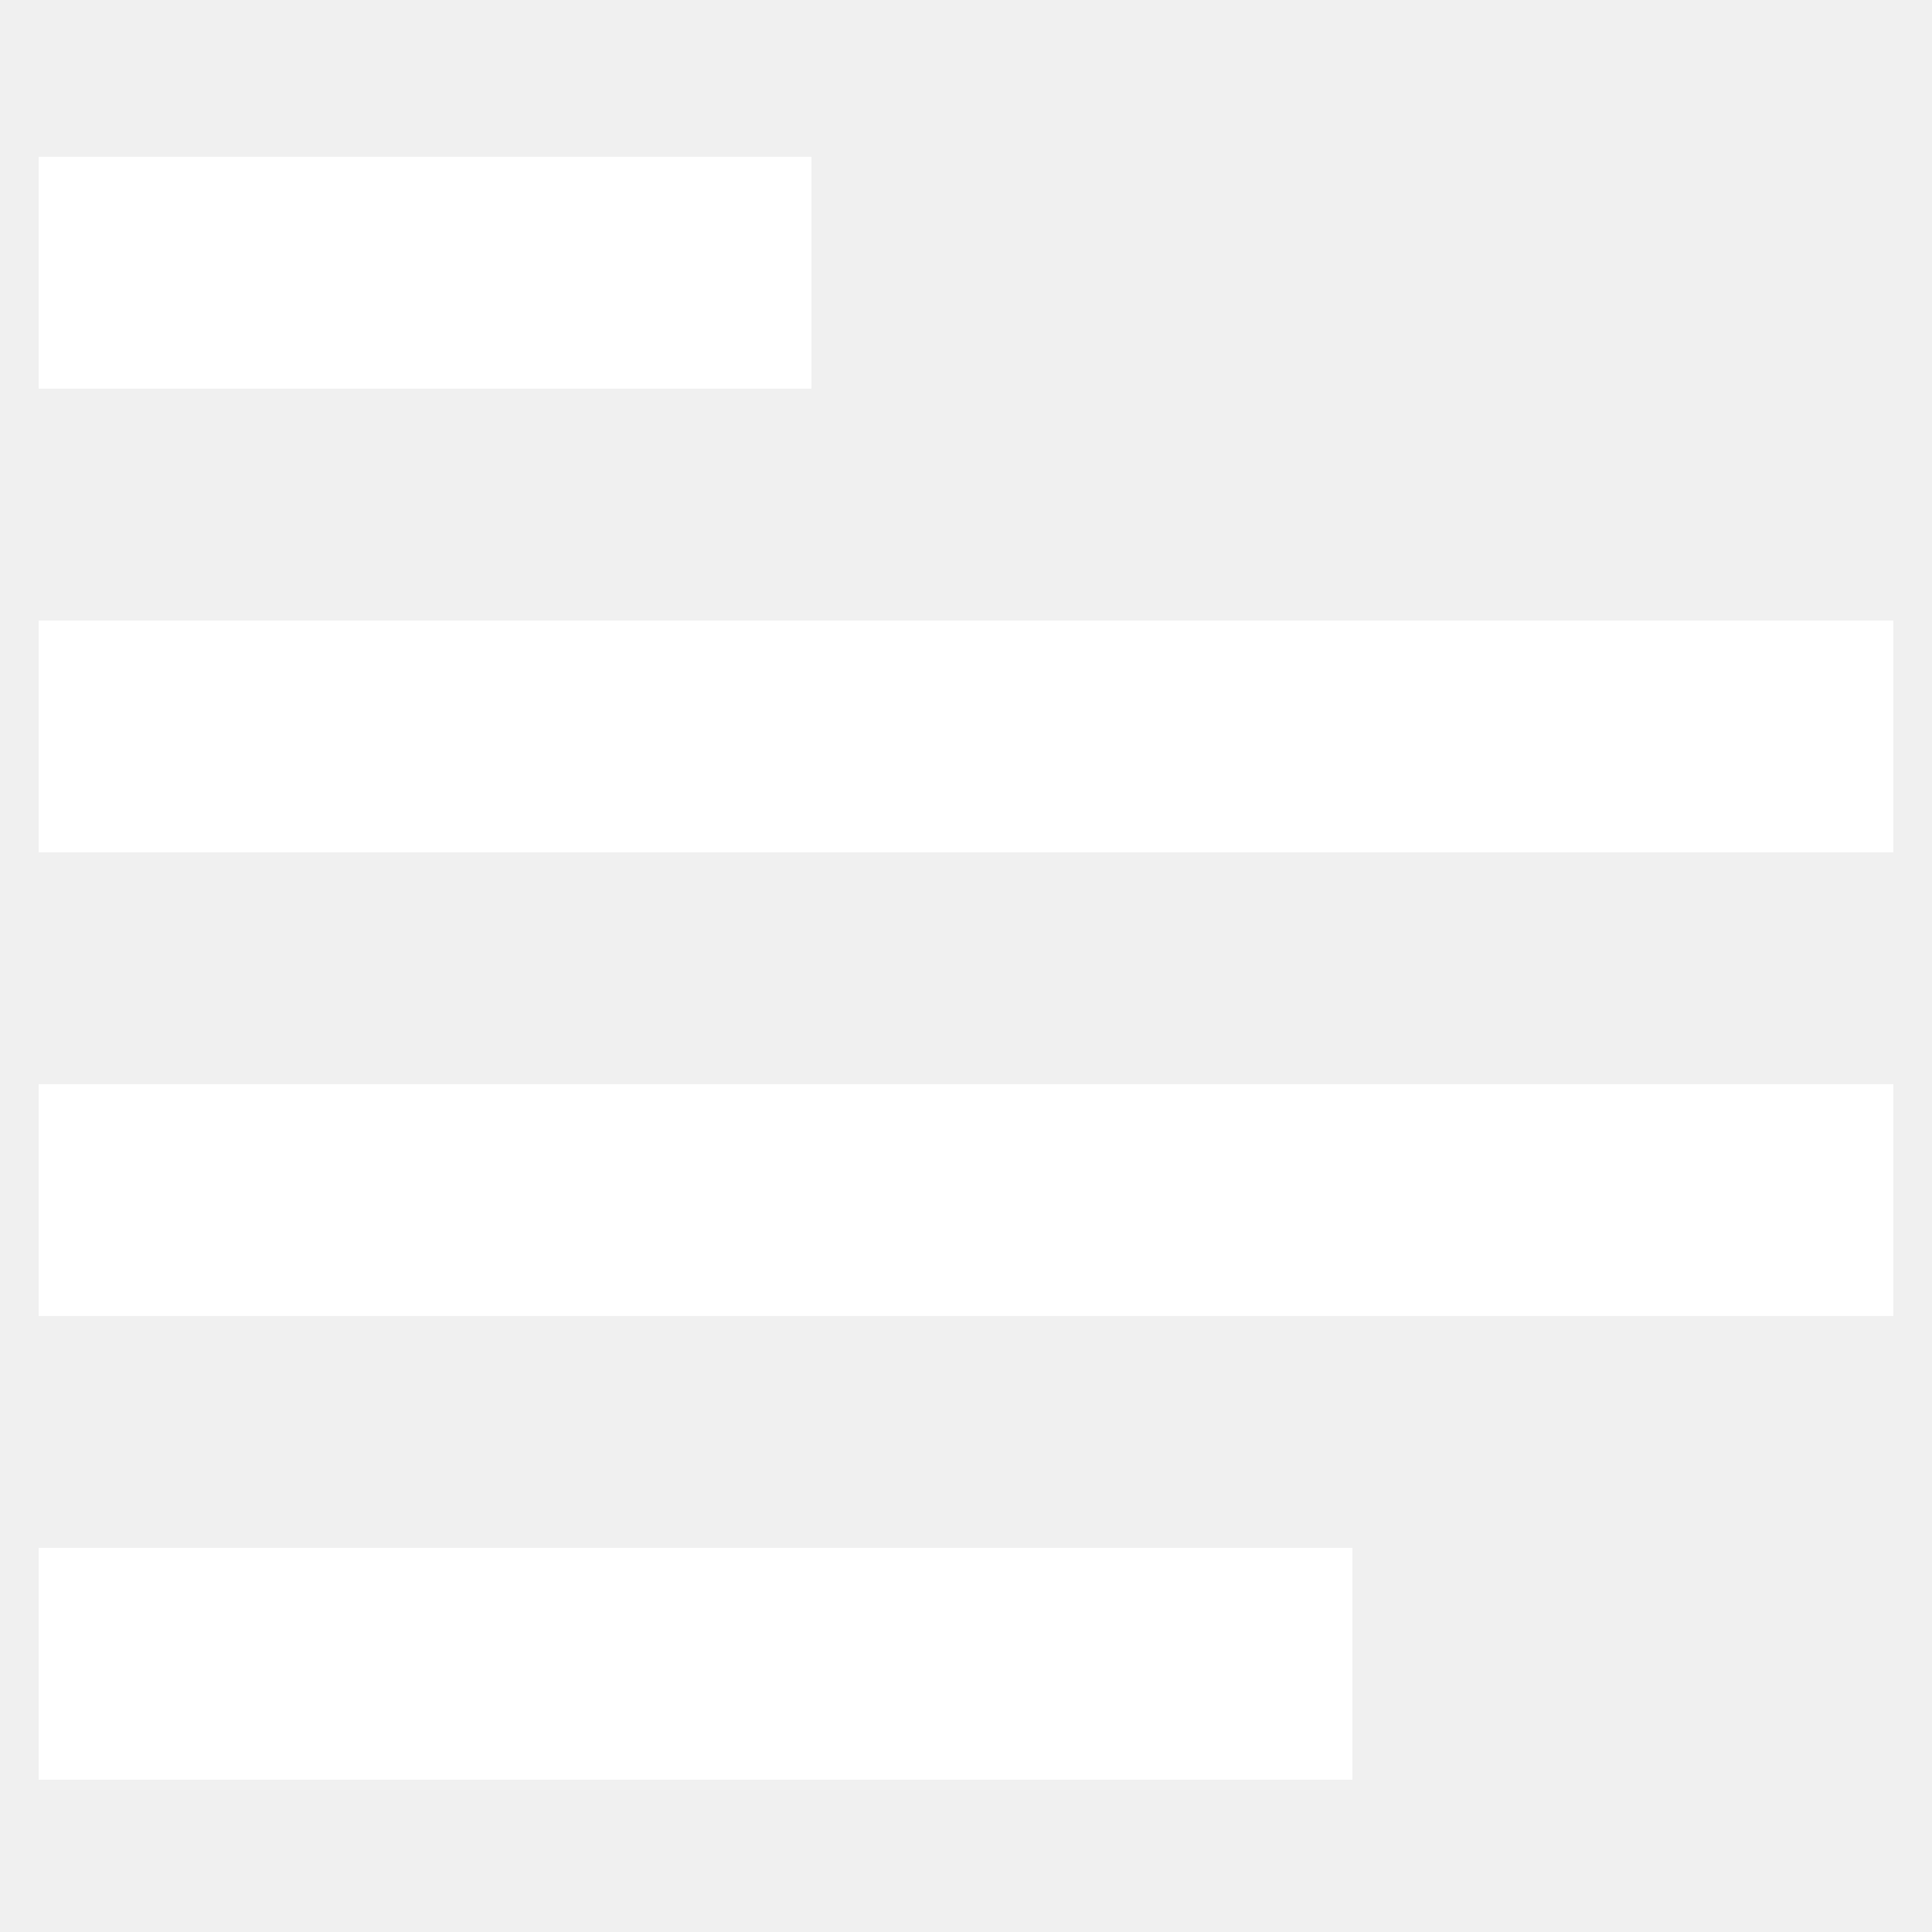
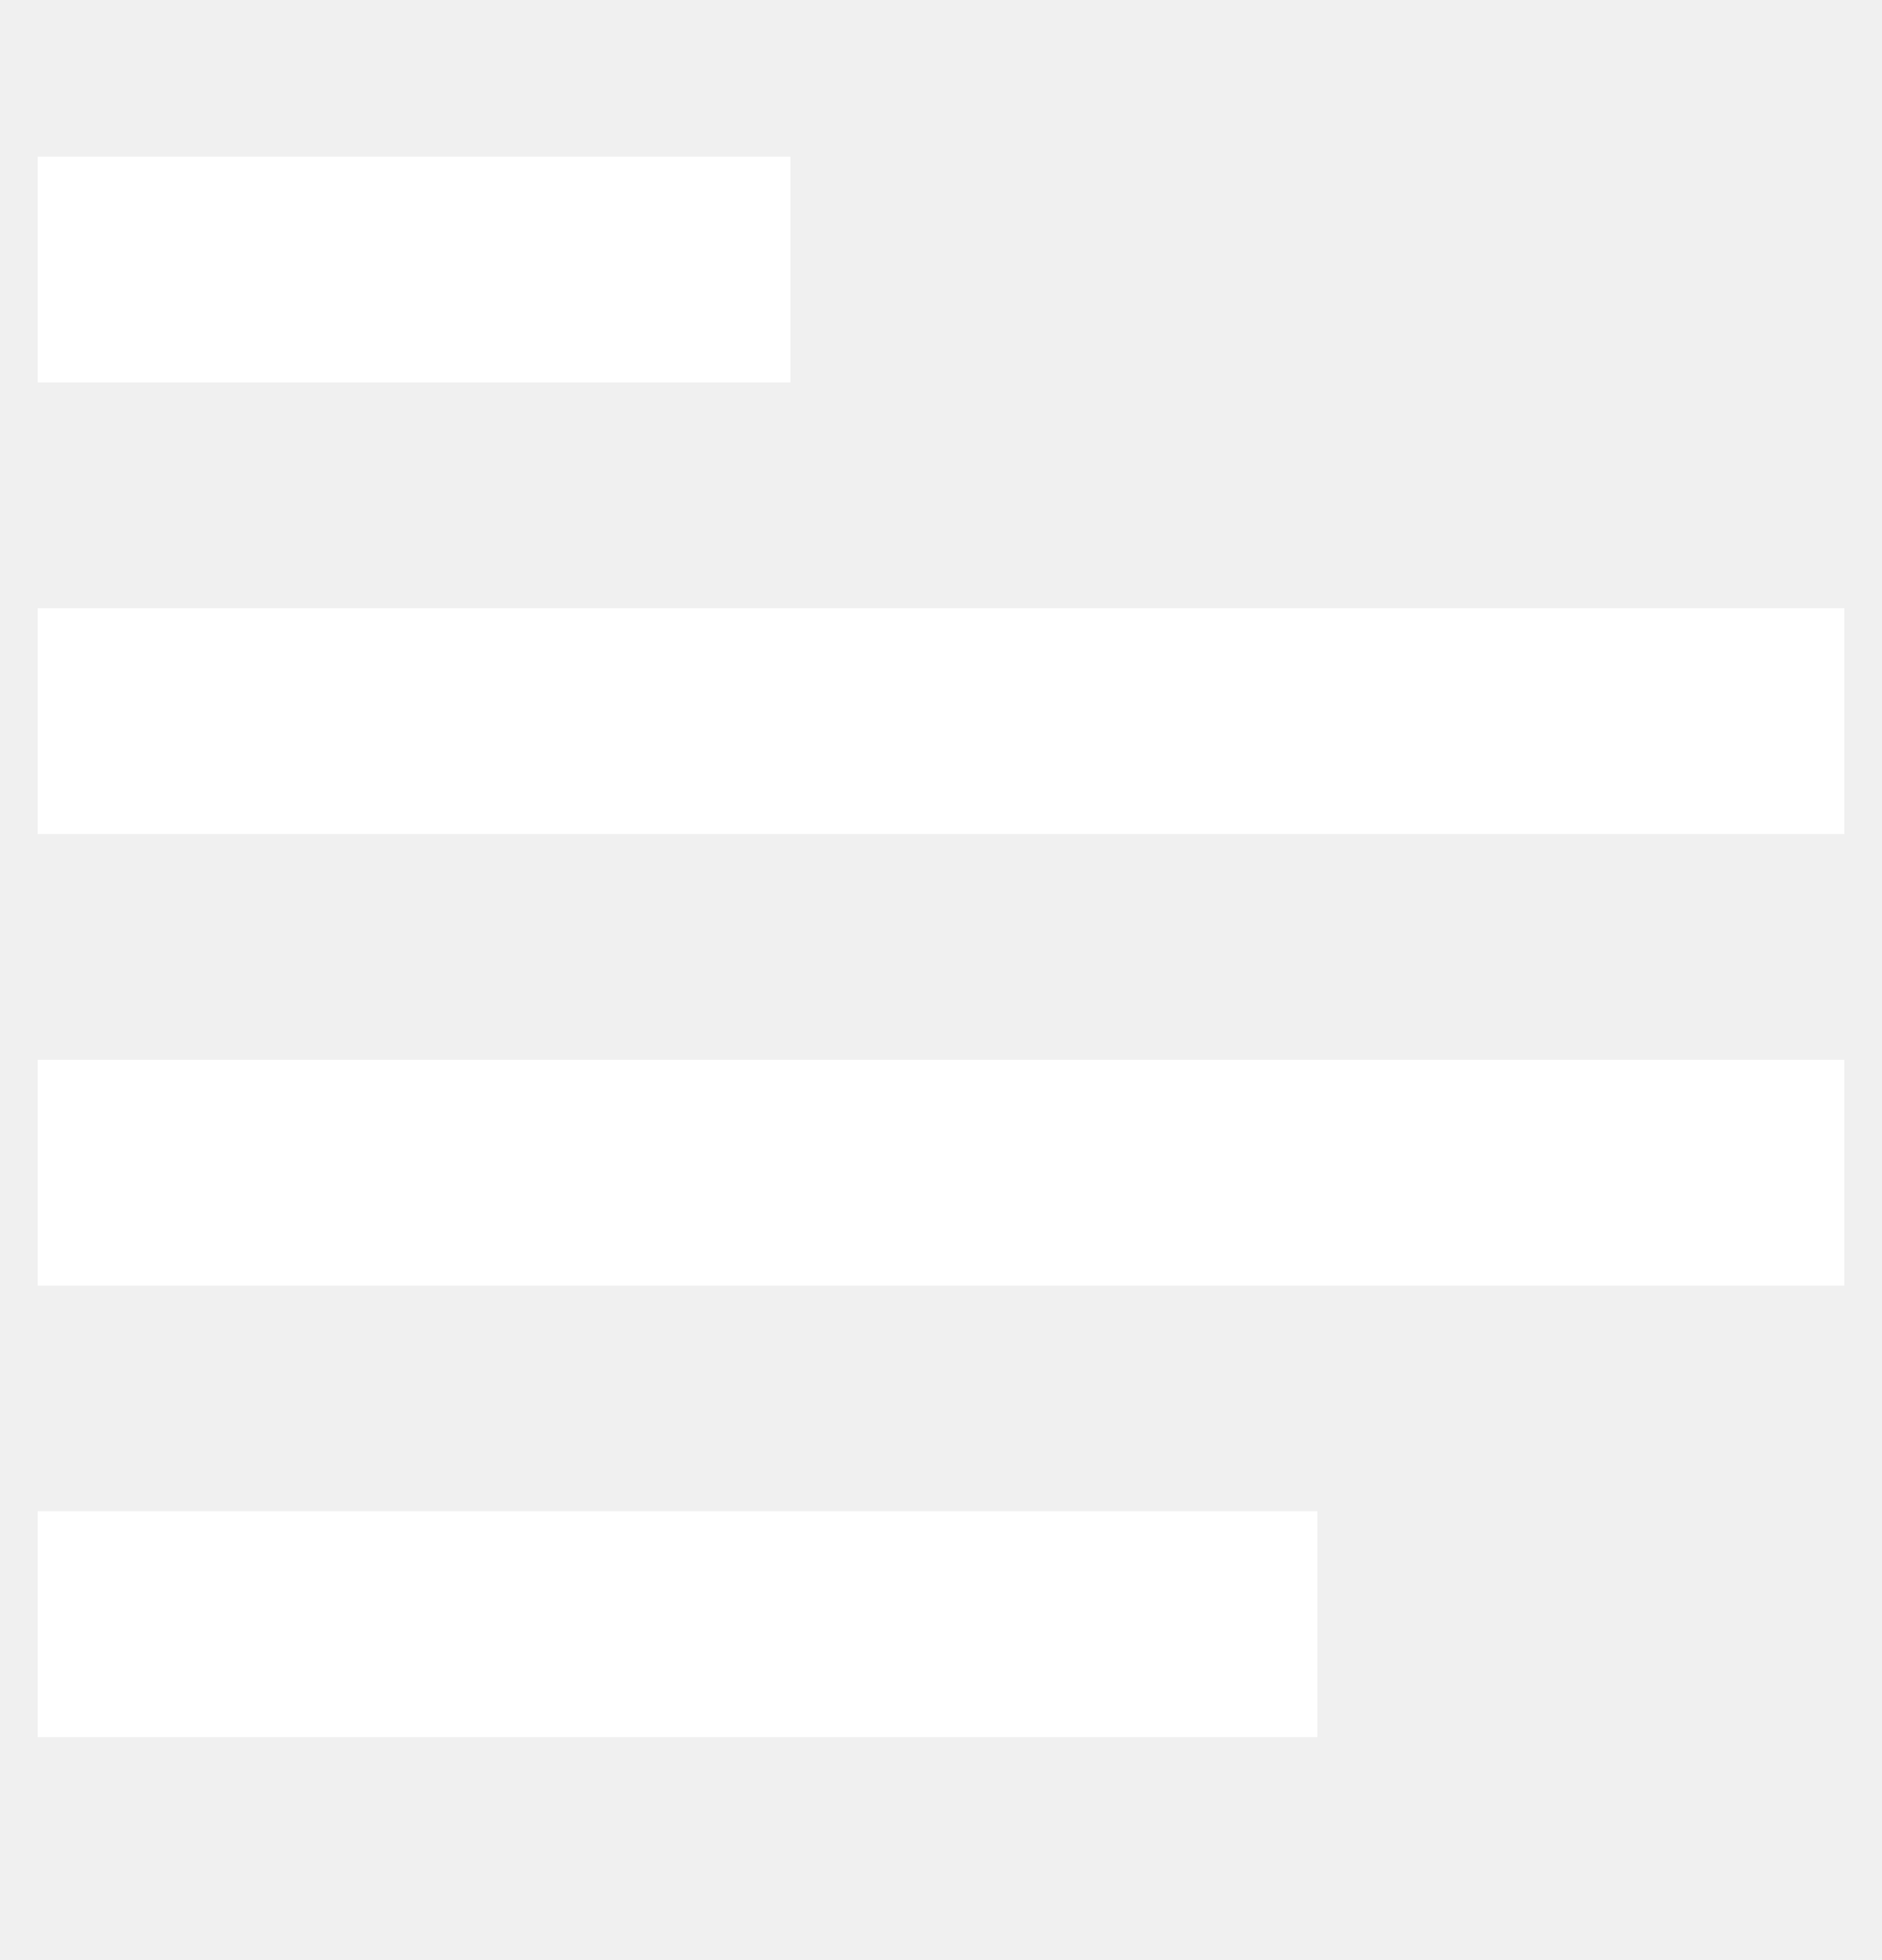
- <svg xmlns="http://www.w3.org/2000/svg" width="24" height="24" viewBox="0 0 24 24" fill="none">
+ <svg xmlns="http://www.w3.org/2000/svg" width="24" height="25" viewBox="0 0 24 25" fill="none">
  <g clip-path="url(#clip0_49_776)">
    <mask id="mask0_49_776" style="mask-type:luminance" maskUnits="userSpaceOnUse" x="0" y="0" width="24" height="24">
-       <path d="M23.52 0.028H0.48V23.068H23.52V0.028Z" fill="white" />
+       <path d="M23.52 0.078H0.48V23.118H23.52V0.078Z" fill="white" />
    </mask>
    <g mask="url(#mask0_49_776)">
-       <path fill-rule="evenodd" clip-rule="evenodd" d="M10.08 1.948H0.48V4.828H10.08V1.948ZM23.52 7.708H0.48V10.588H23.52V7.708ZM0.48 13.468H23.52V16.348H0.48V13.468ZM16.8 19.228H0.48V22.108H16.8V19.228Z" fill="white" />
+       <path fill-rule="evenodd" clip-rule="evenodd" d="M10.08 1.998H0.48V4.878H10.08V1.998ZM23.52 7.758H0.48V10.637H23.52V7.758ZM0.48 13.518H23.52V16.398H0.48V13.518ZM16.8 19.277H0.48V22.157H16.8V19.277Z" fill="white" />
    </g>
  </g>
  <defs>
    <clipPath id="clip0_49_776">
-       <rect width="24" height="24" fill="white" transform="translate(0 0.000488281)" />
+       <rect width="24" height="24" fill="white" transform="translate(0 0.050293)" />
    </clipPath>
  </defs>
</svg>
